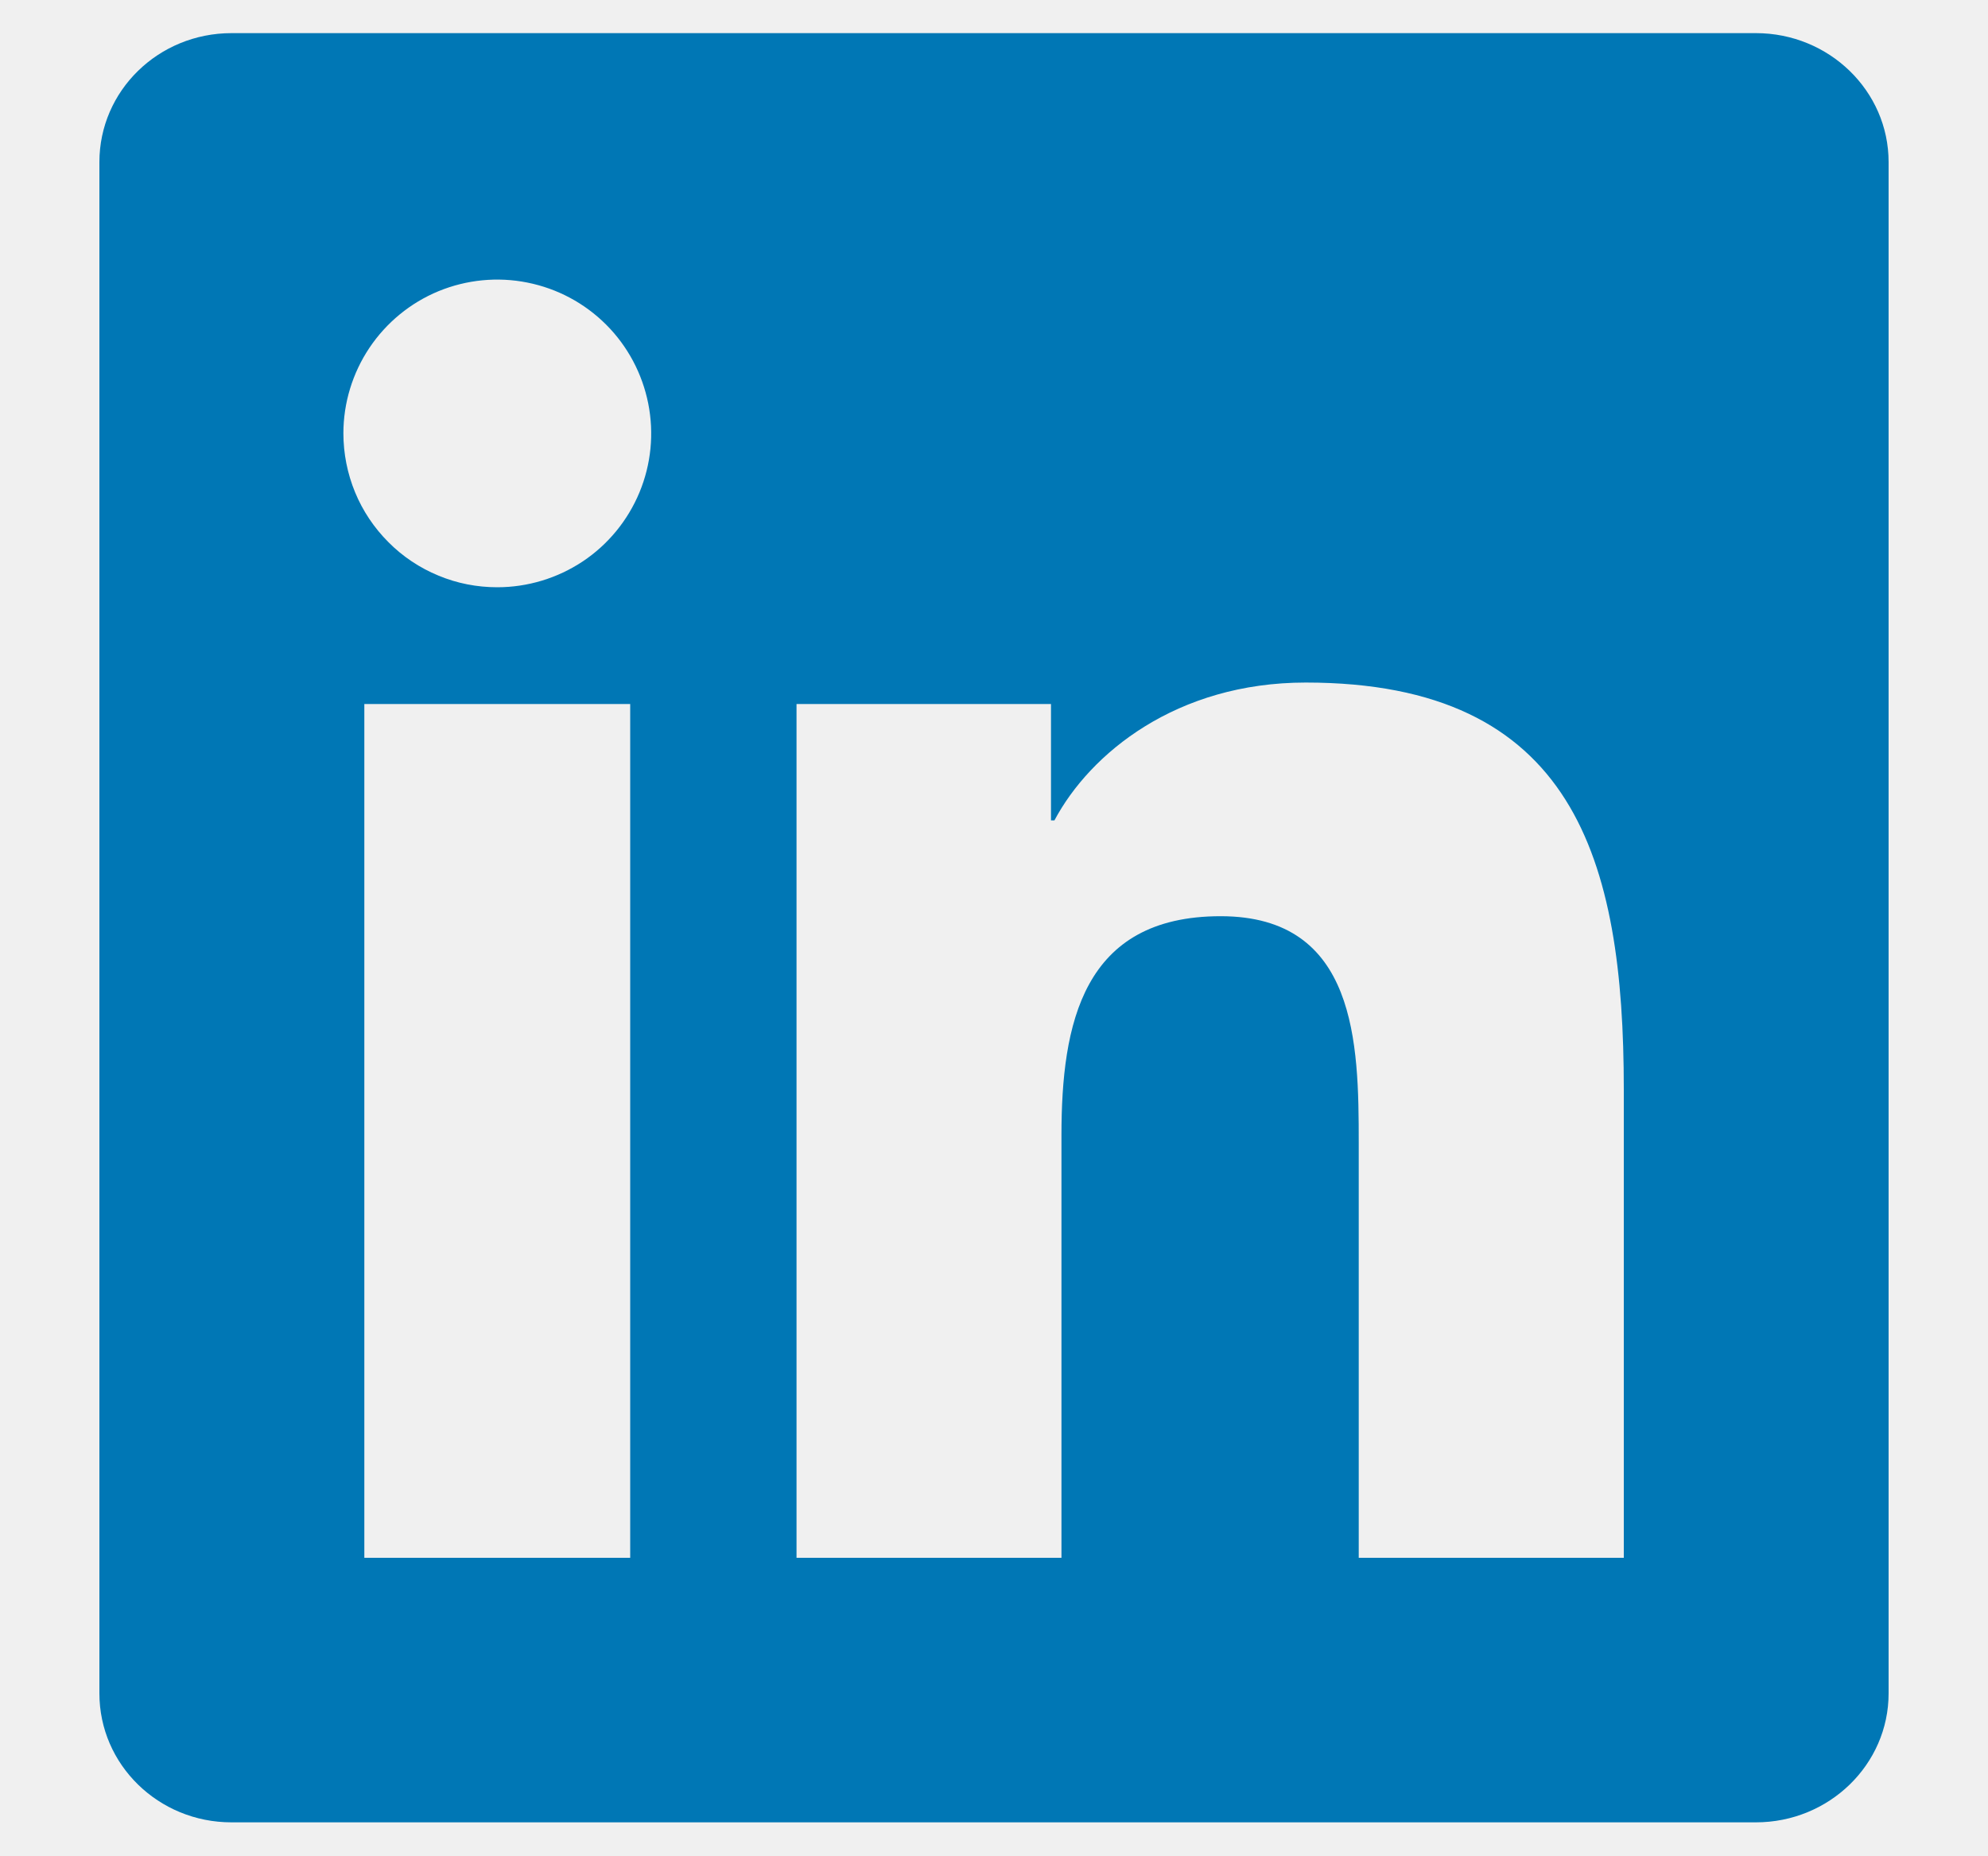
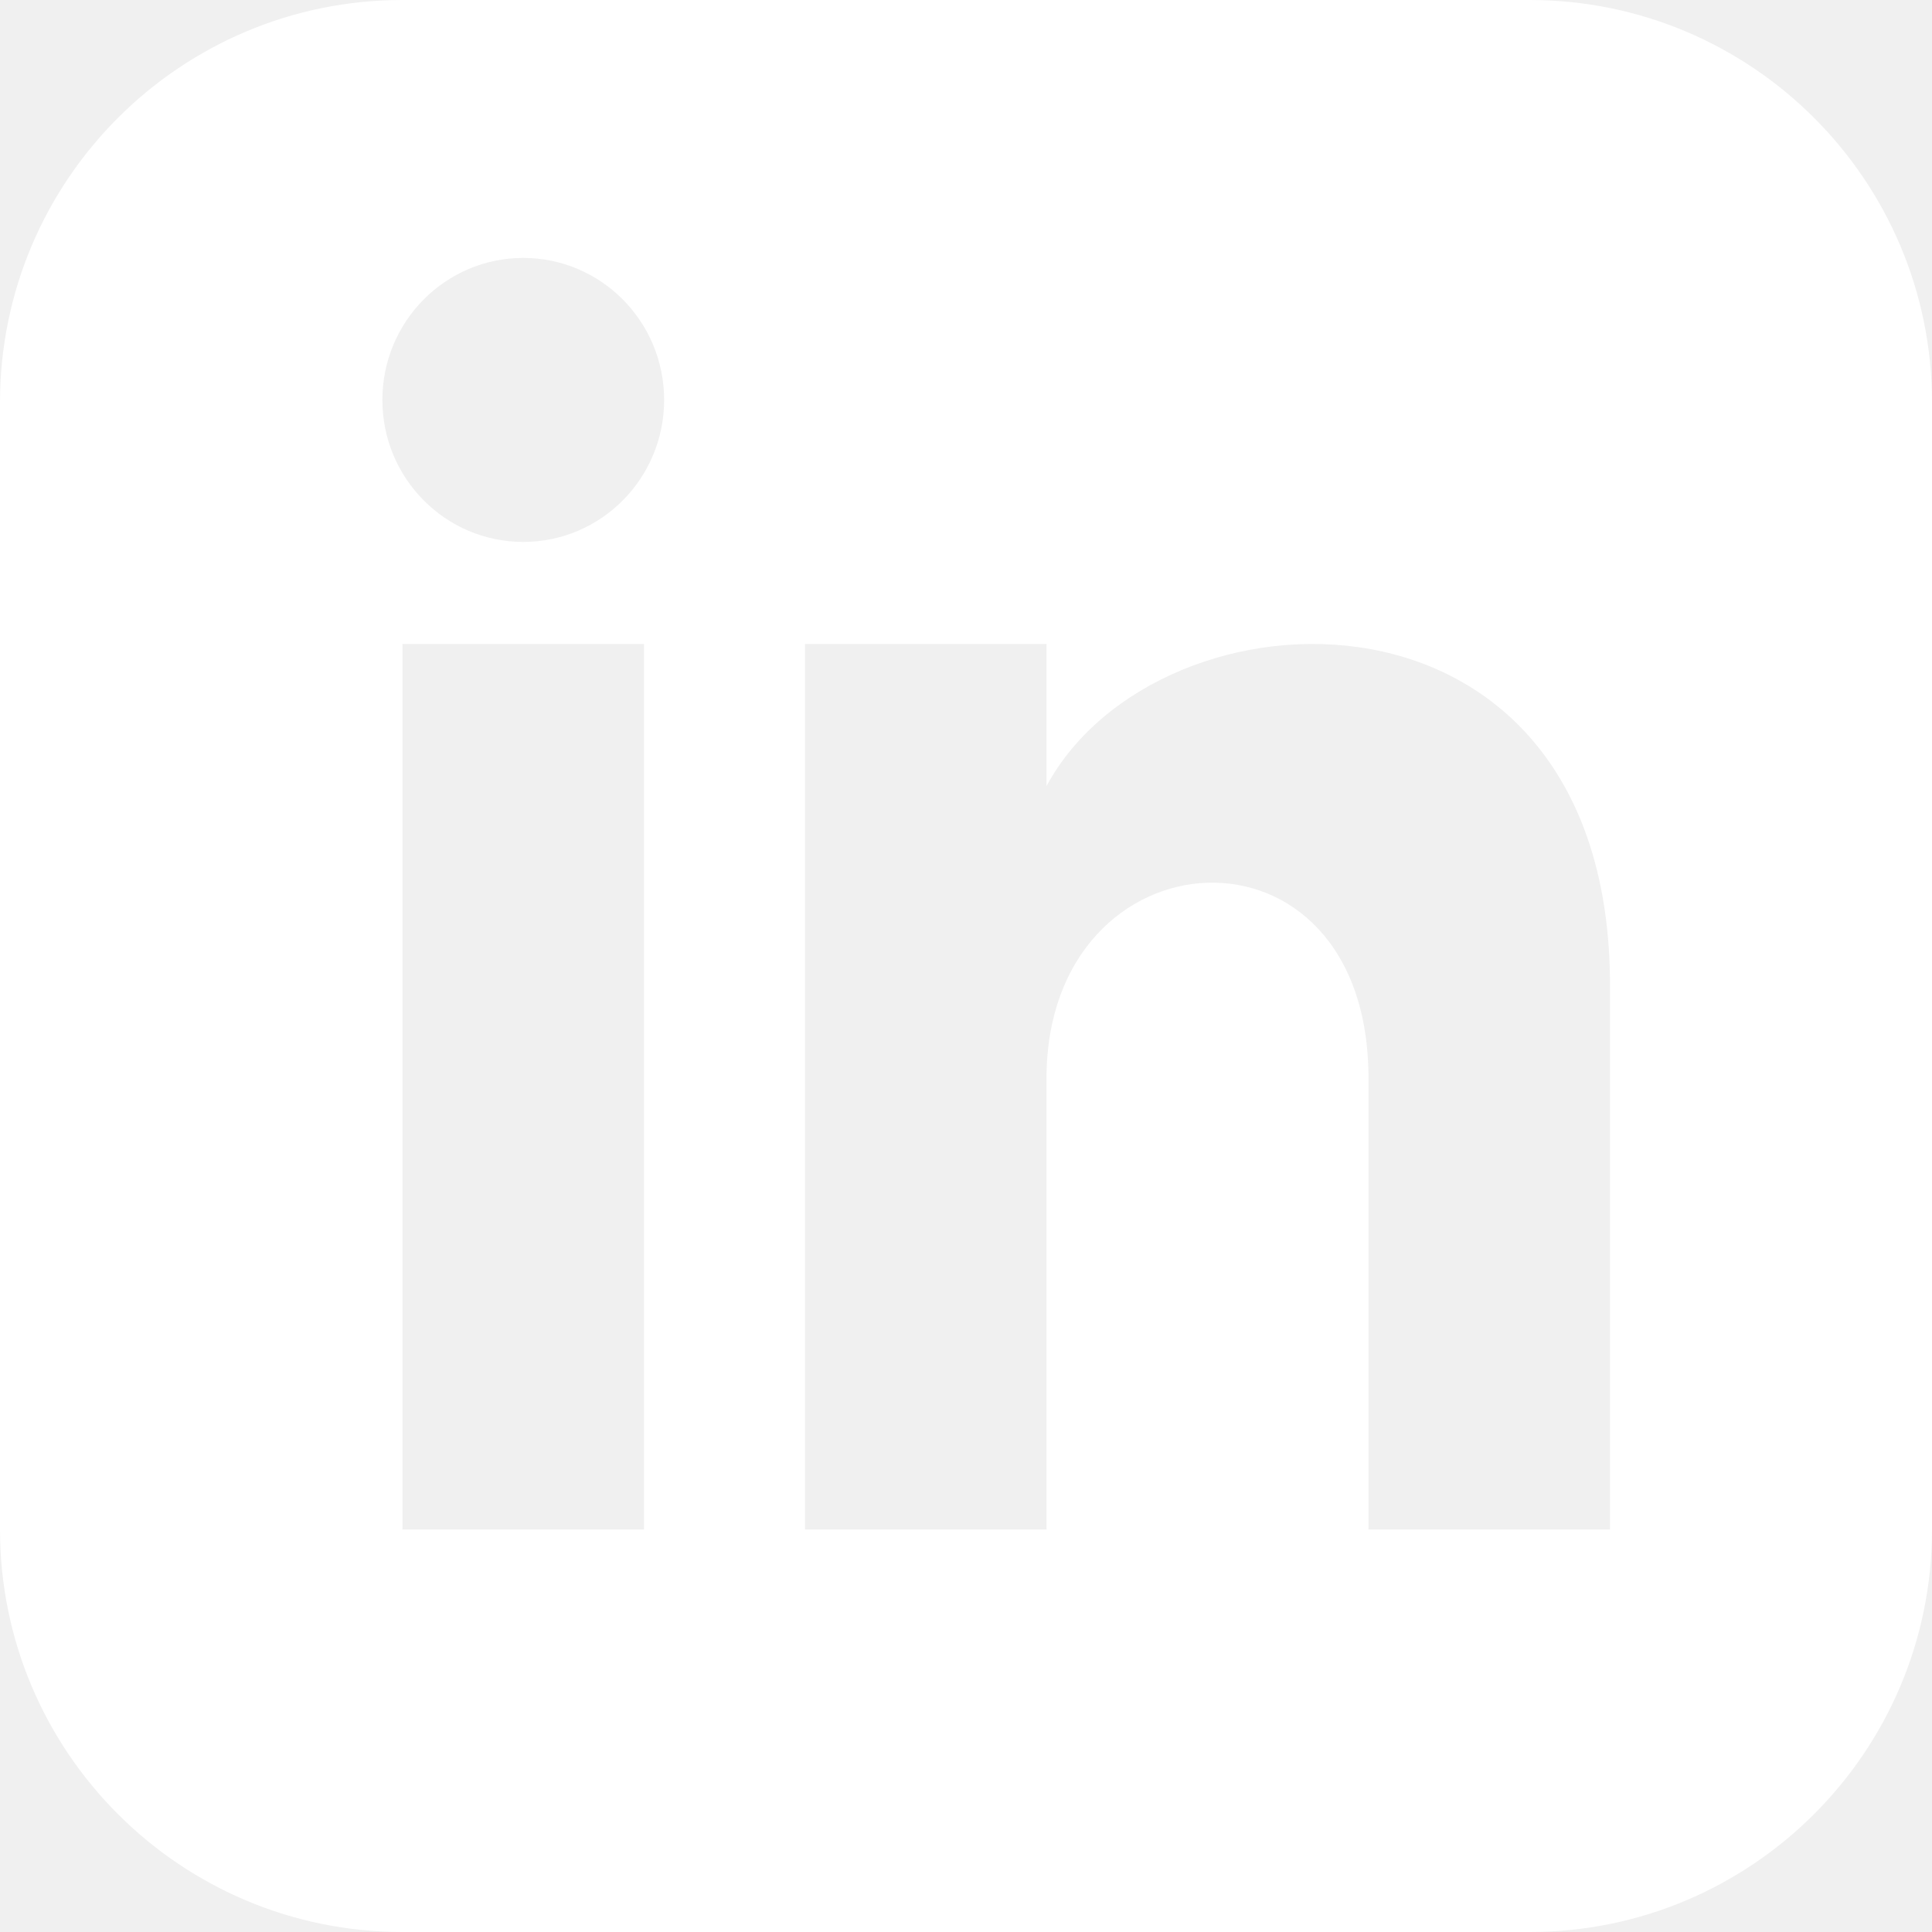
- <svg xmlns="http://www.w3.org/2000/svg" width="15" height="14" viewBox="0 0 15 14" fill="none">
-   <path d="M12.251 11.754H10.252V8.621C10.252 7.875 10.238 6.913 9.21 6.913C8.168 6.913 8.009 7.726 8.009 8.567V11.754H6.01V5.312H7.93V6.19H7.956C8.225 5.684 8.877 5.15 9.852 5.15C11.877 5.15 12.252 6.483 12.252 8.218V11.754H12.251ZM3.752 4.431C3.6 4.431 3.449 4.402 3.308 4.343C3.167 4.285 3.038 4.199 2.931 4.091C2.823 3.983 2.737 3.855 2.679 3.714C2.621 3.573 2.591 3.422 2.591 3.269C2.591 3.04 2.66 2.815 2.787 2.625C2.915 2.434 3.096 2.285 3.309 2.197C3.521 2.11 3.754 2.087 3.979 2.132C4.205 2.177 4.411 2.287 4.574 2.45C4.736 2.612 4.846 2.819 4.891 3.044C4.936 3.27 4.913 3.503 4.825 3.715C4.737 3.927 4.588 4.109 4.397 4.236C4.206 4.363 3.981 4.431 3.752 4.431H3.752ZM4.754 11.754H2.749V5.312H4.755V11.754H4.754ZM13.252 0.25H1.747C1.195 0.25 0.75 0.685 0.75 1.223V12.777C0.75 13.315 1.196 13.75 1.746 13.75H13.249C13.8 13.75 14.25 13.315 14.25 12.777V1.223C14.25 0.685 13.8 0.25 13.249 0.25H13.252H13.252Z" fill="#0077B5" />
+ <svg xmlns="http://www.w3.org/2000/svg" width="20" height="20" viewBox="0 0 24 24" fill="white">
+   <path d="M19 0h-14c-2.761 0-5 2.239-5 5v14c0 2.761 2.239 5 5 5h14c2.762 0 5-2.239 5-5v-14c0-2.761-2.238-5-5-5zm-11 19h-3v-11h3v11zm-1.5-12.268c-.966 0-1.75-.79-1.75-1.764s.784-1.764 1.75-1.764 1.75.79 1.75 1.764-.783 1.764-1.75 1.764zm13.5 12.268h-3v-5.604c0-3.368-4-3.113-4 0v5.604h-3v-11h3v1.765c1.396-2.586 7-2.777 7 2.476v6.759z" />
</svg>
